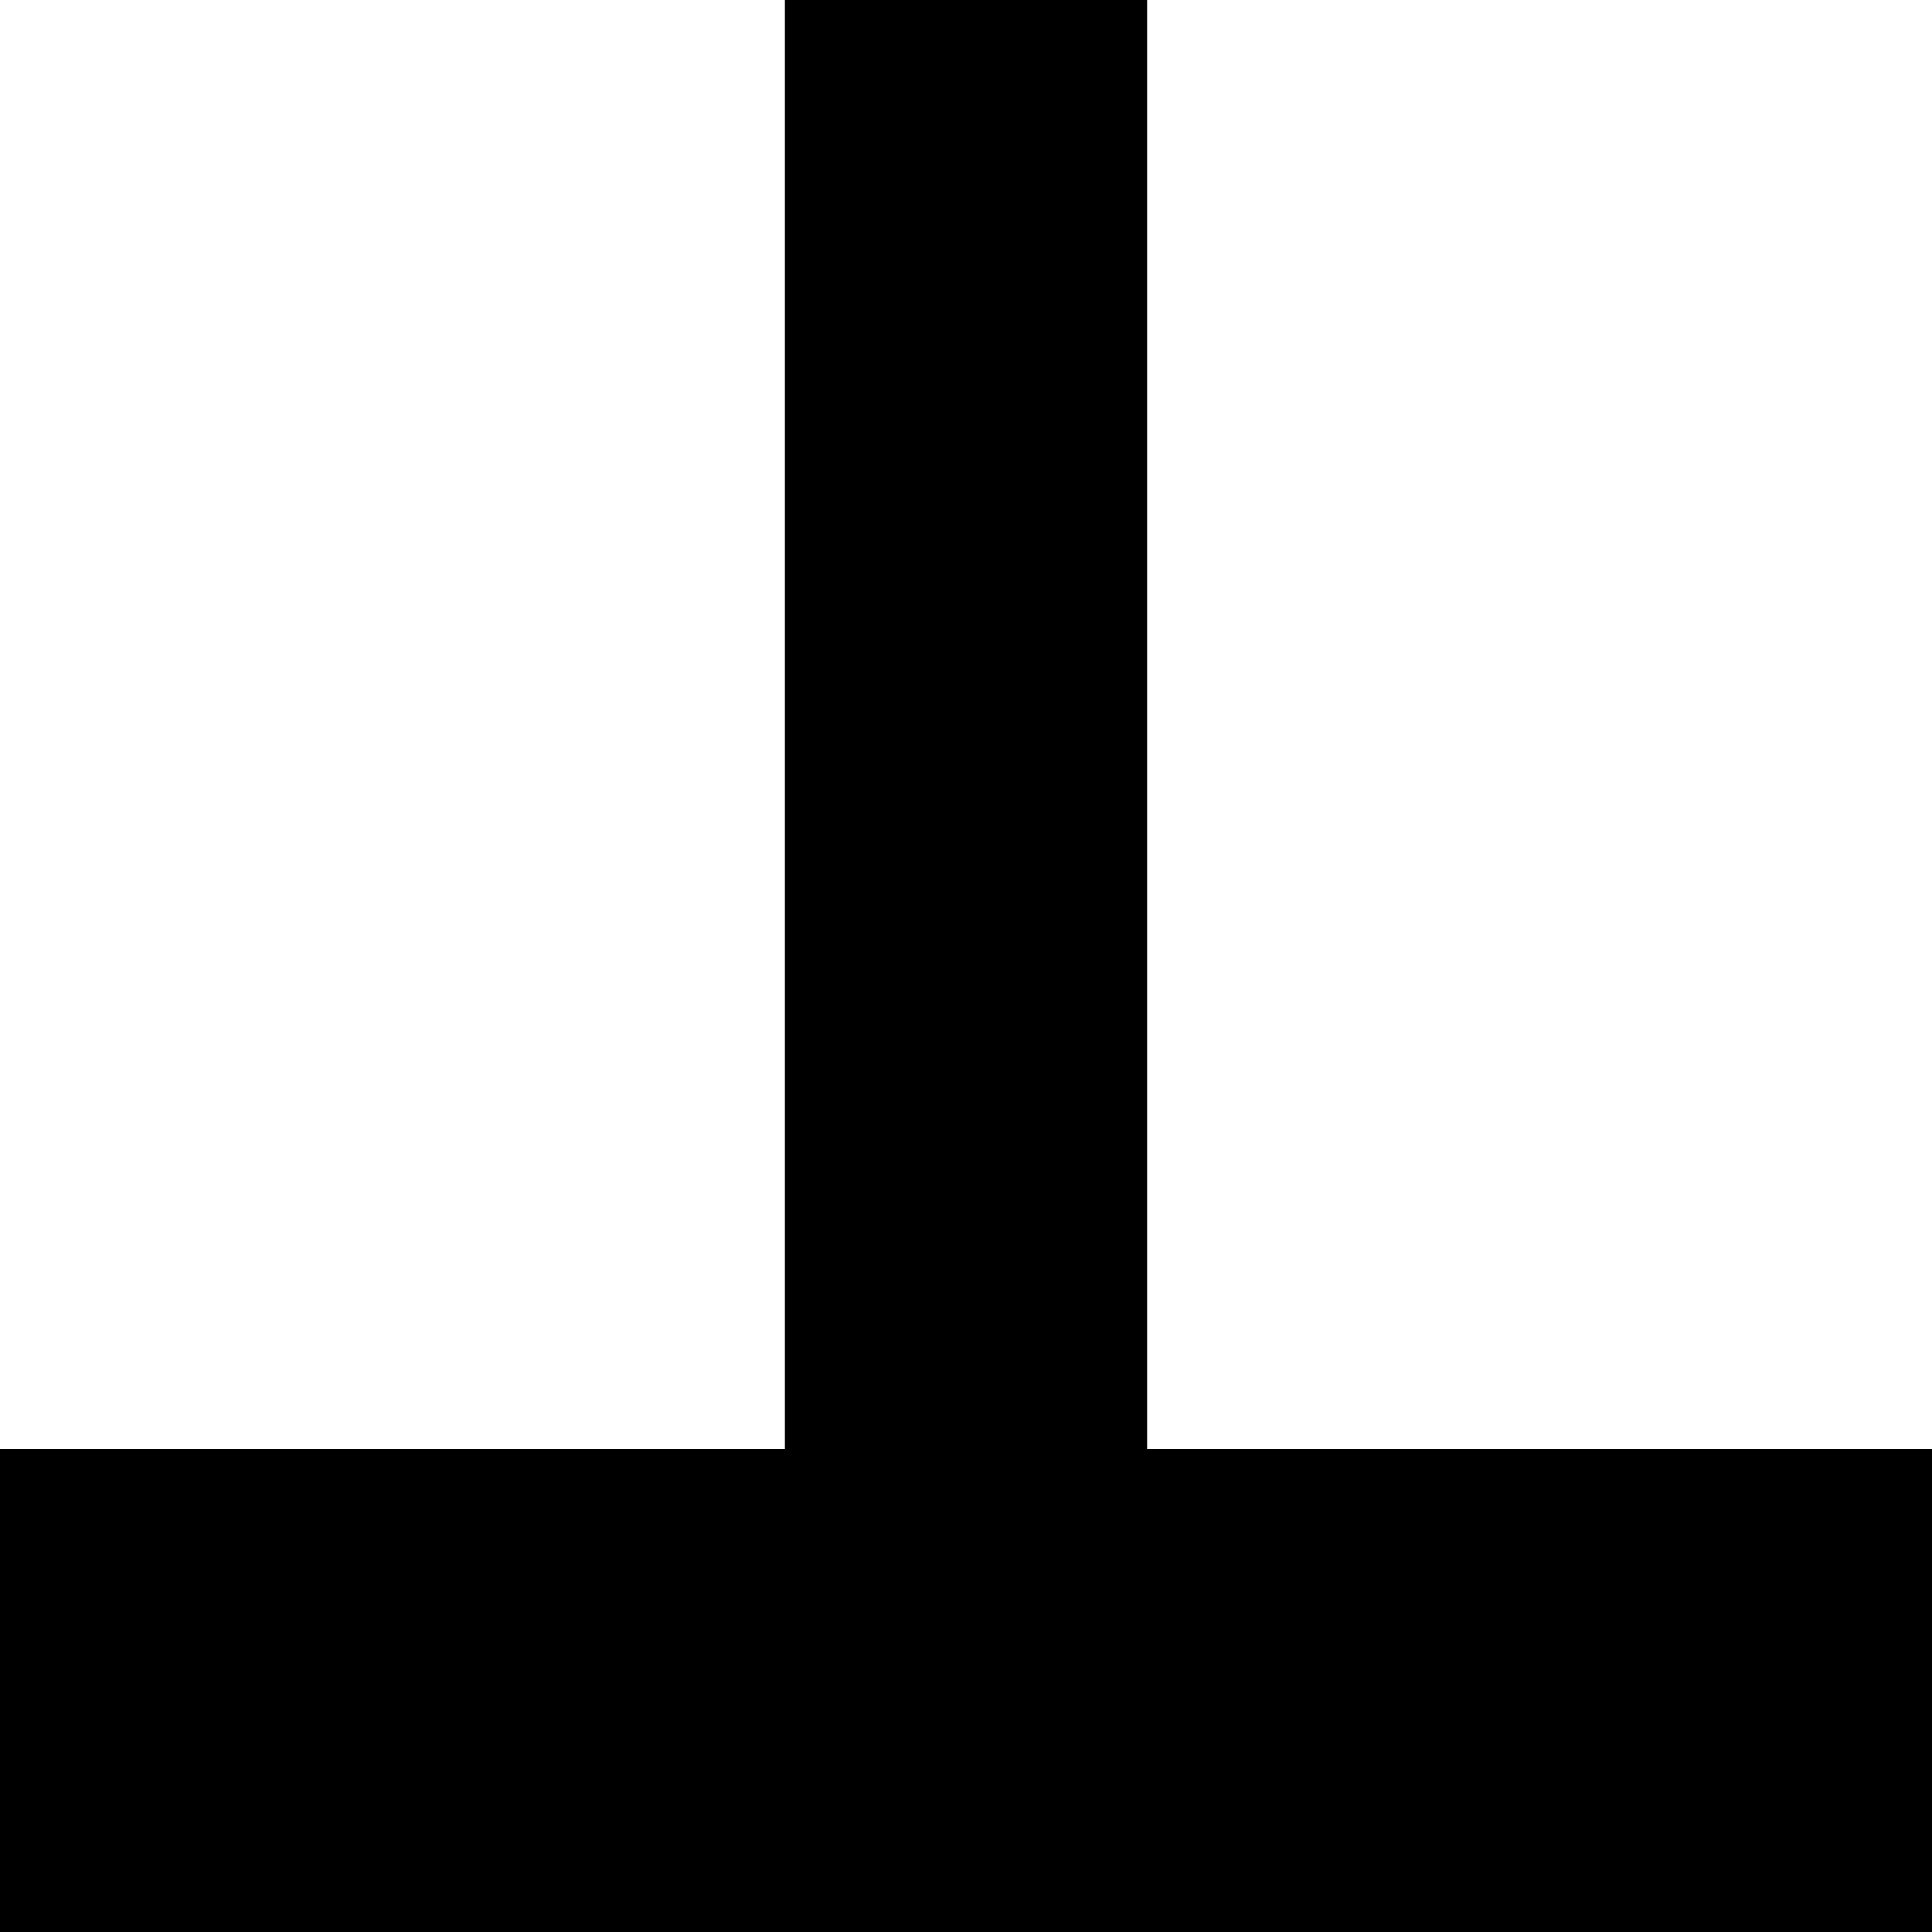
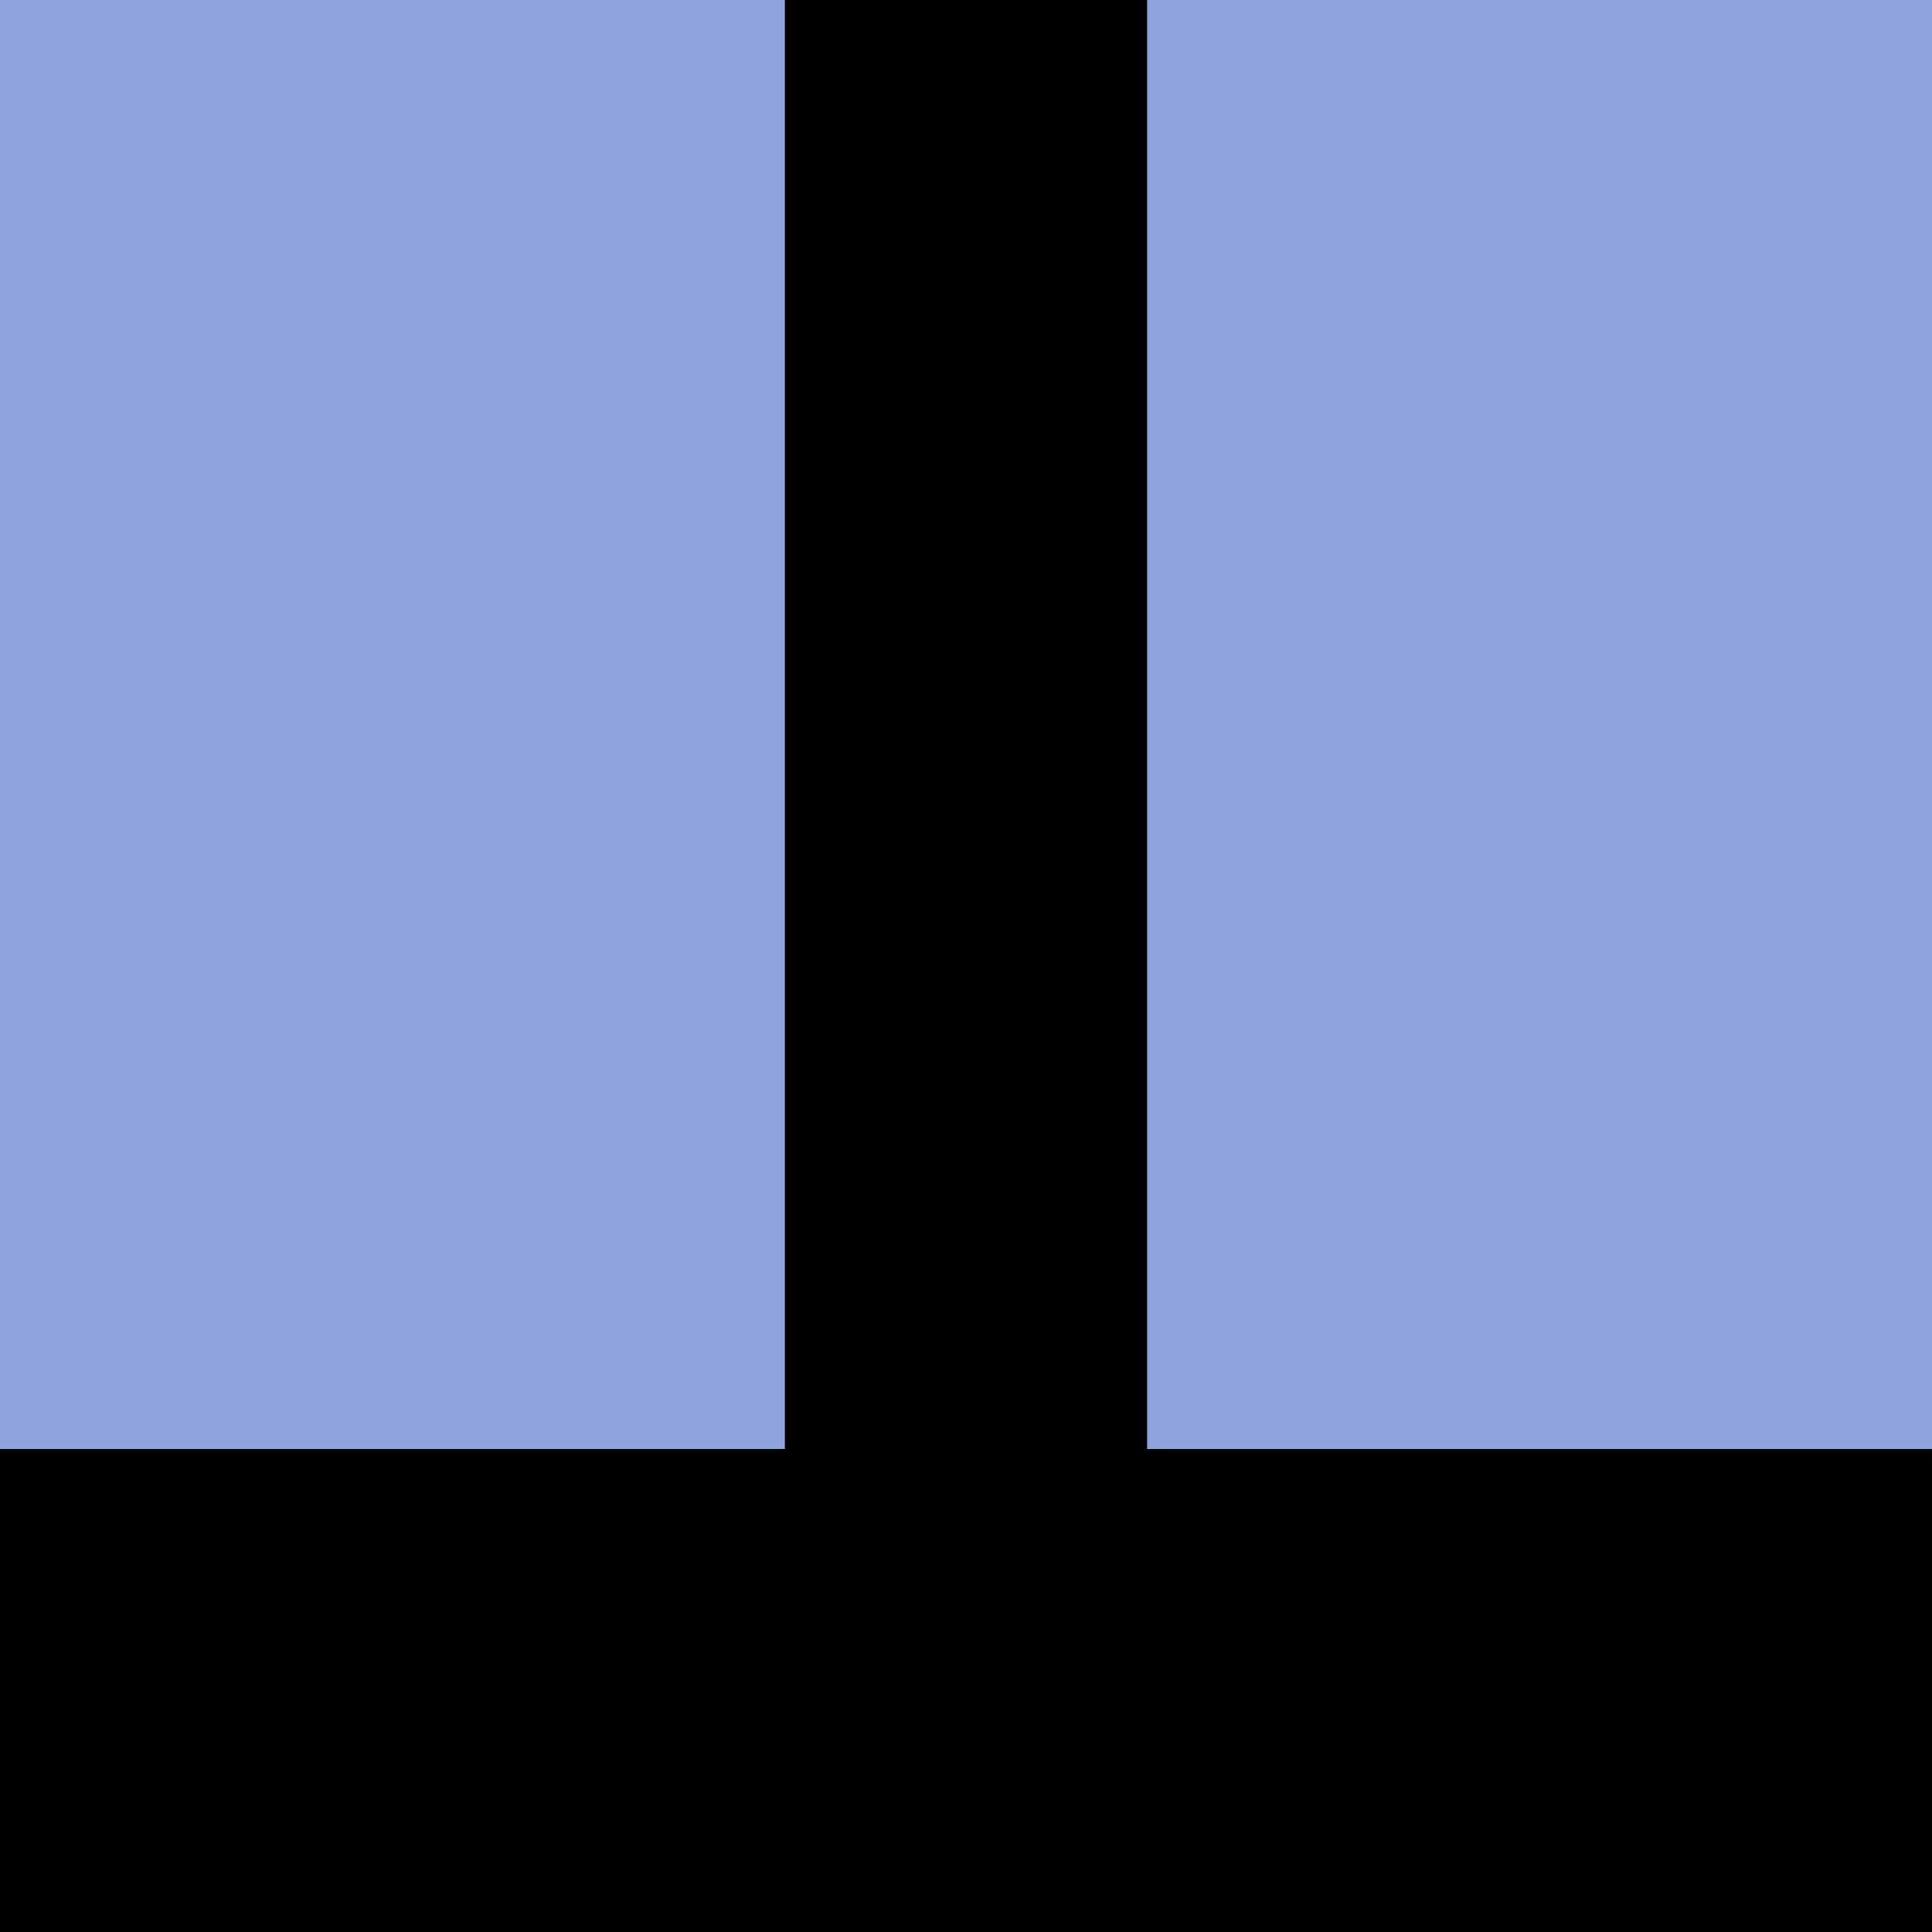
<svg xmlns="http://www.w3.org/2000/svg" viewBox="0 0 32 32">
-   <rect width="32" height="32" fill="#ffffff" />
+   <rect width="32" height="32" fill="#8FA4DC" />
  <rect x="13" y="0" width="6" height="24" fill="#000000" />
  <rect x="0" y="24" width="32" height="8" fill="#000000" />
</svg>
